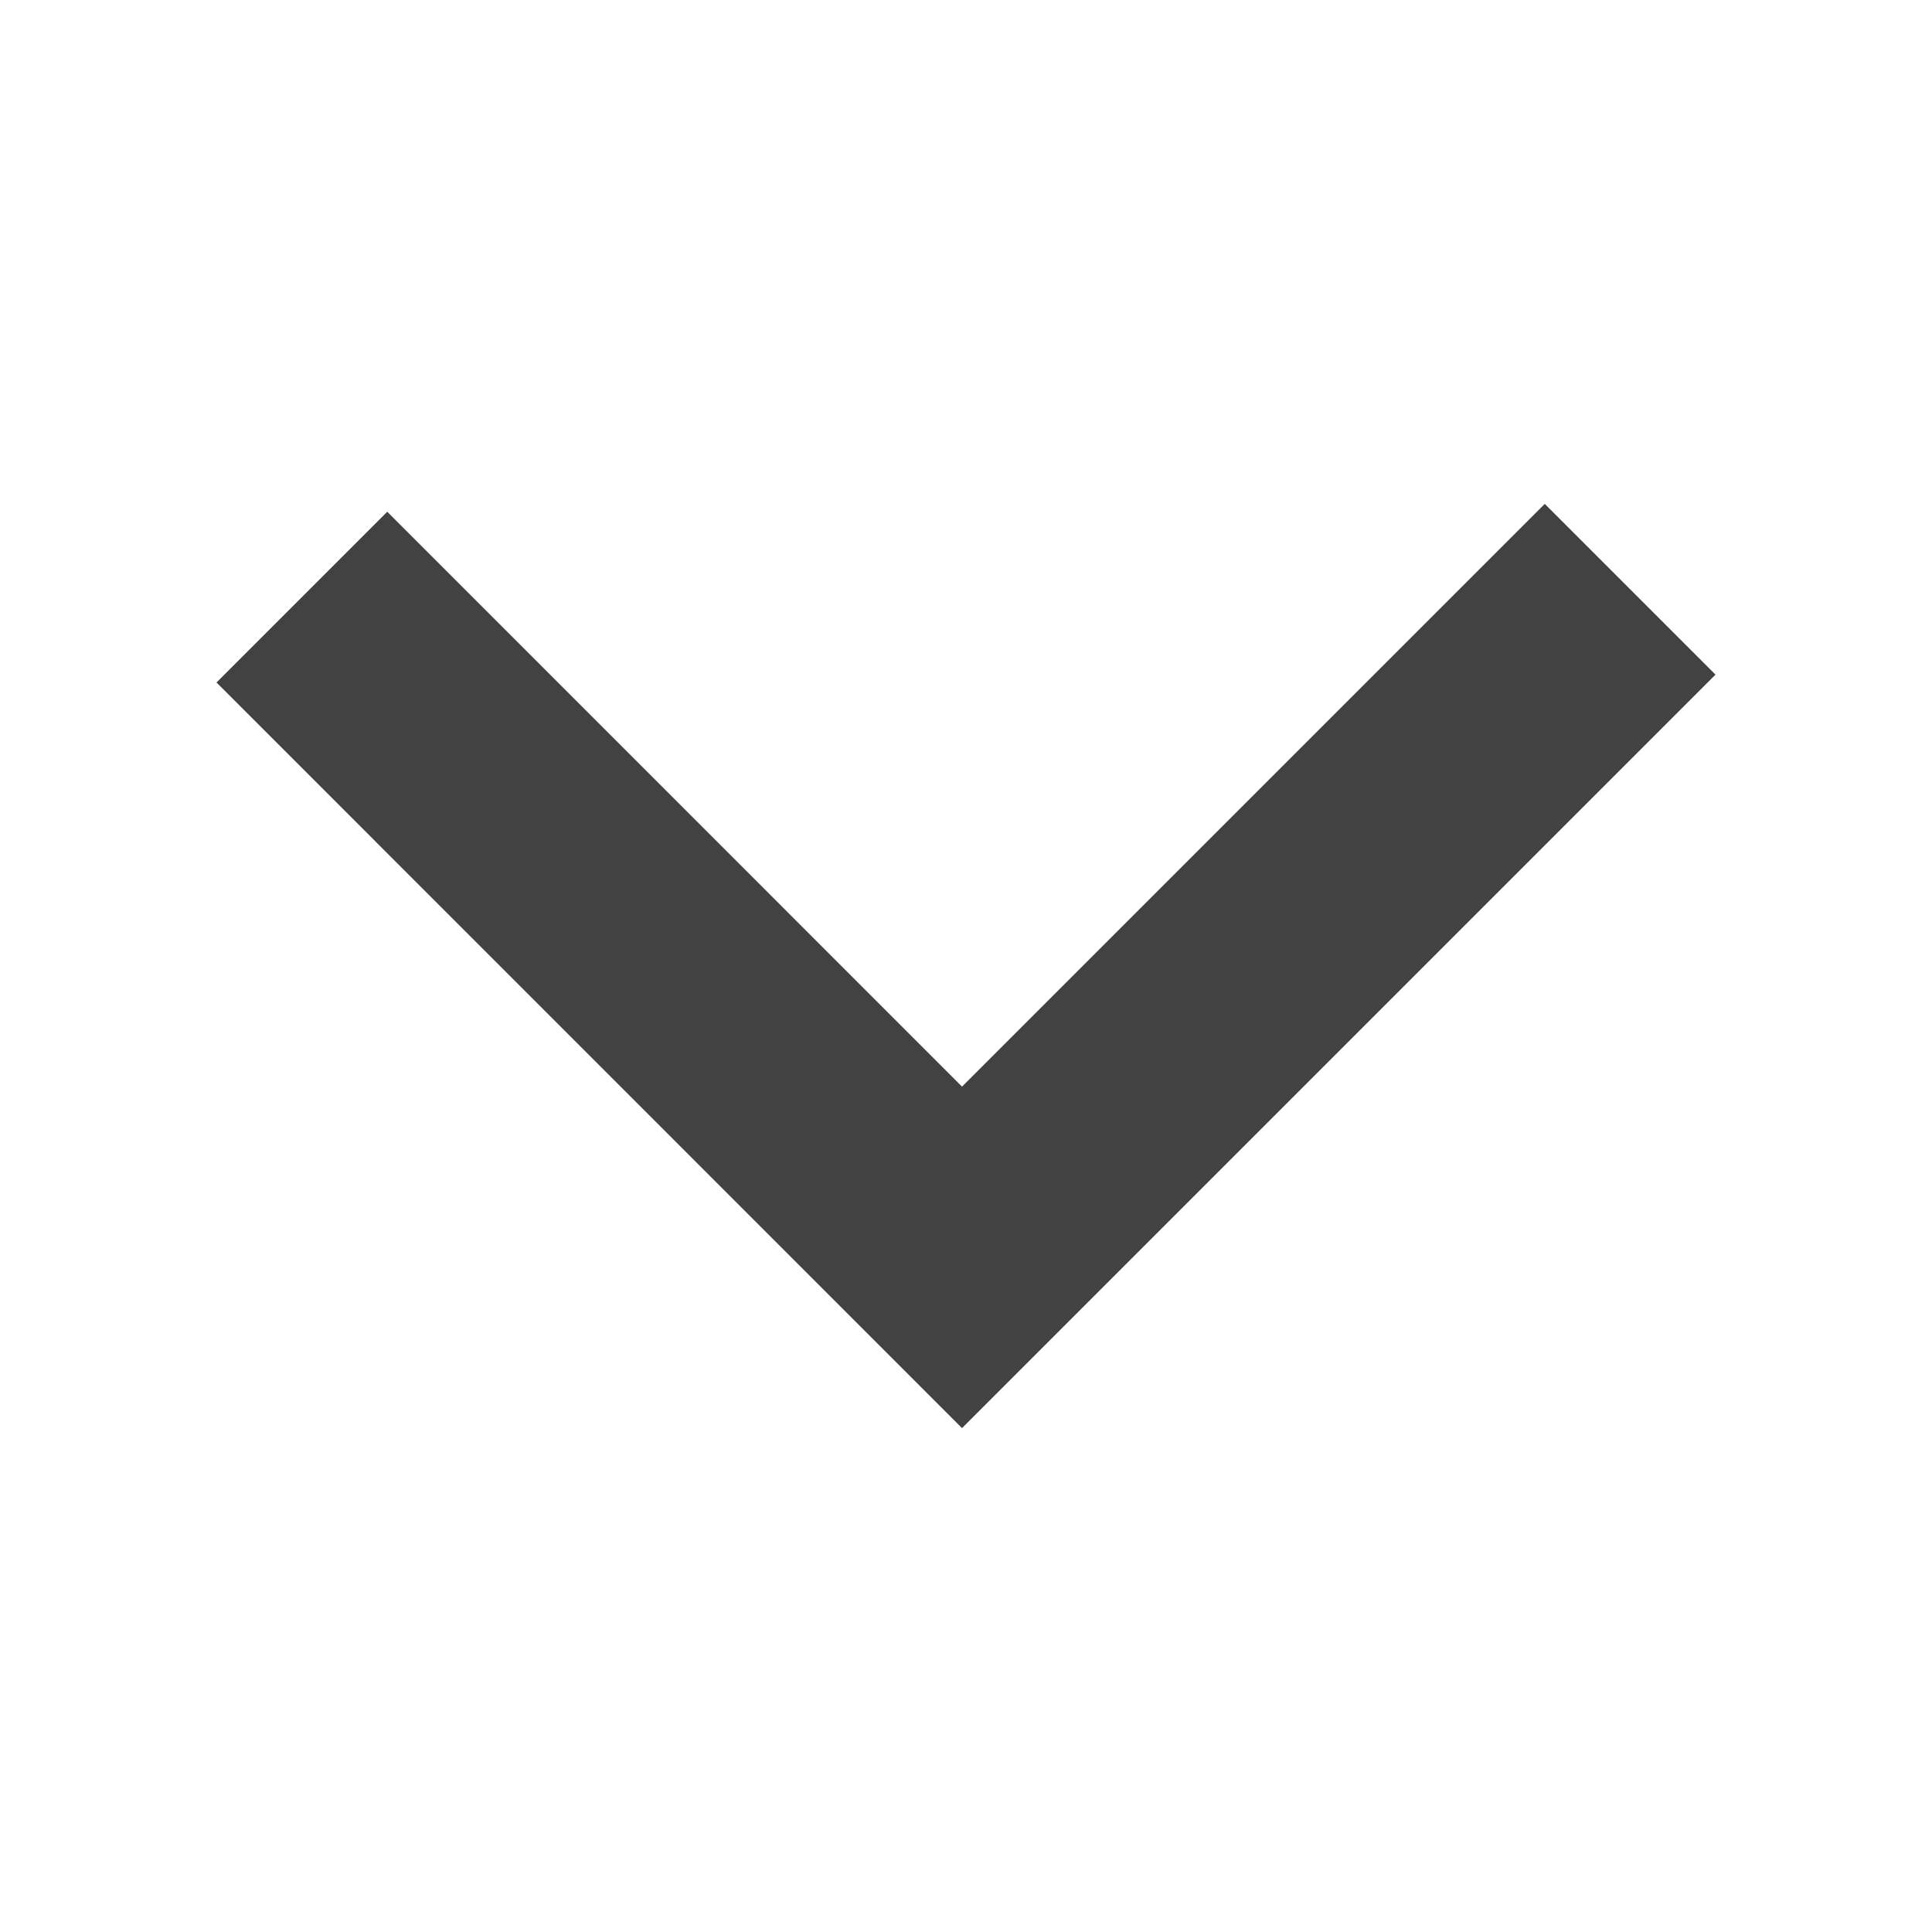
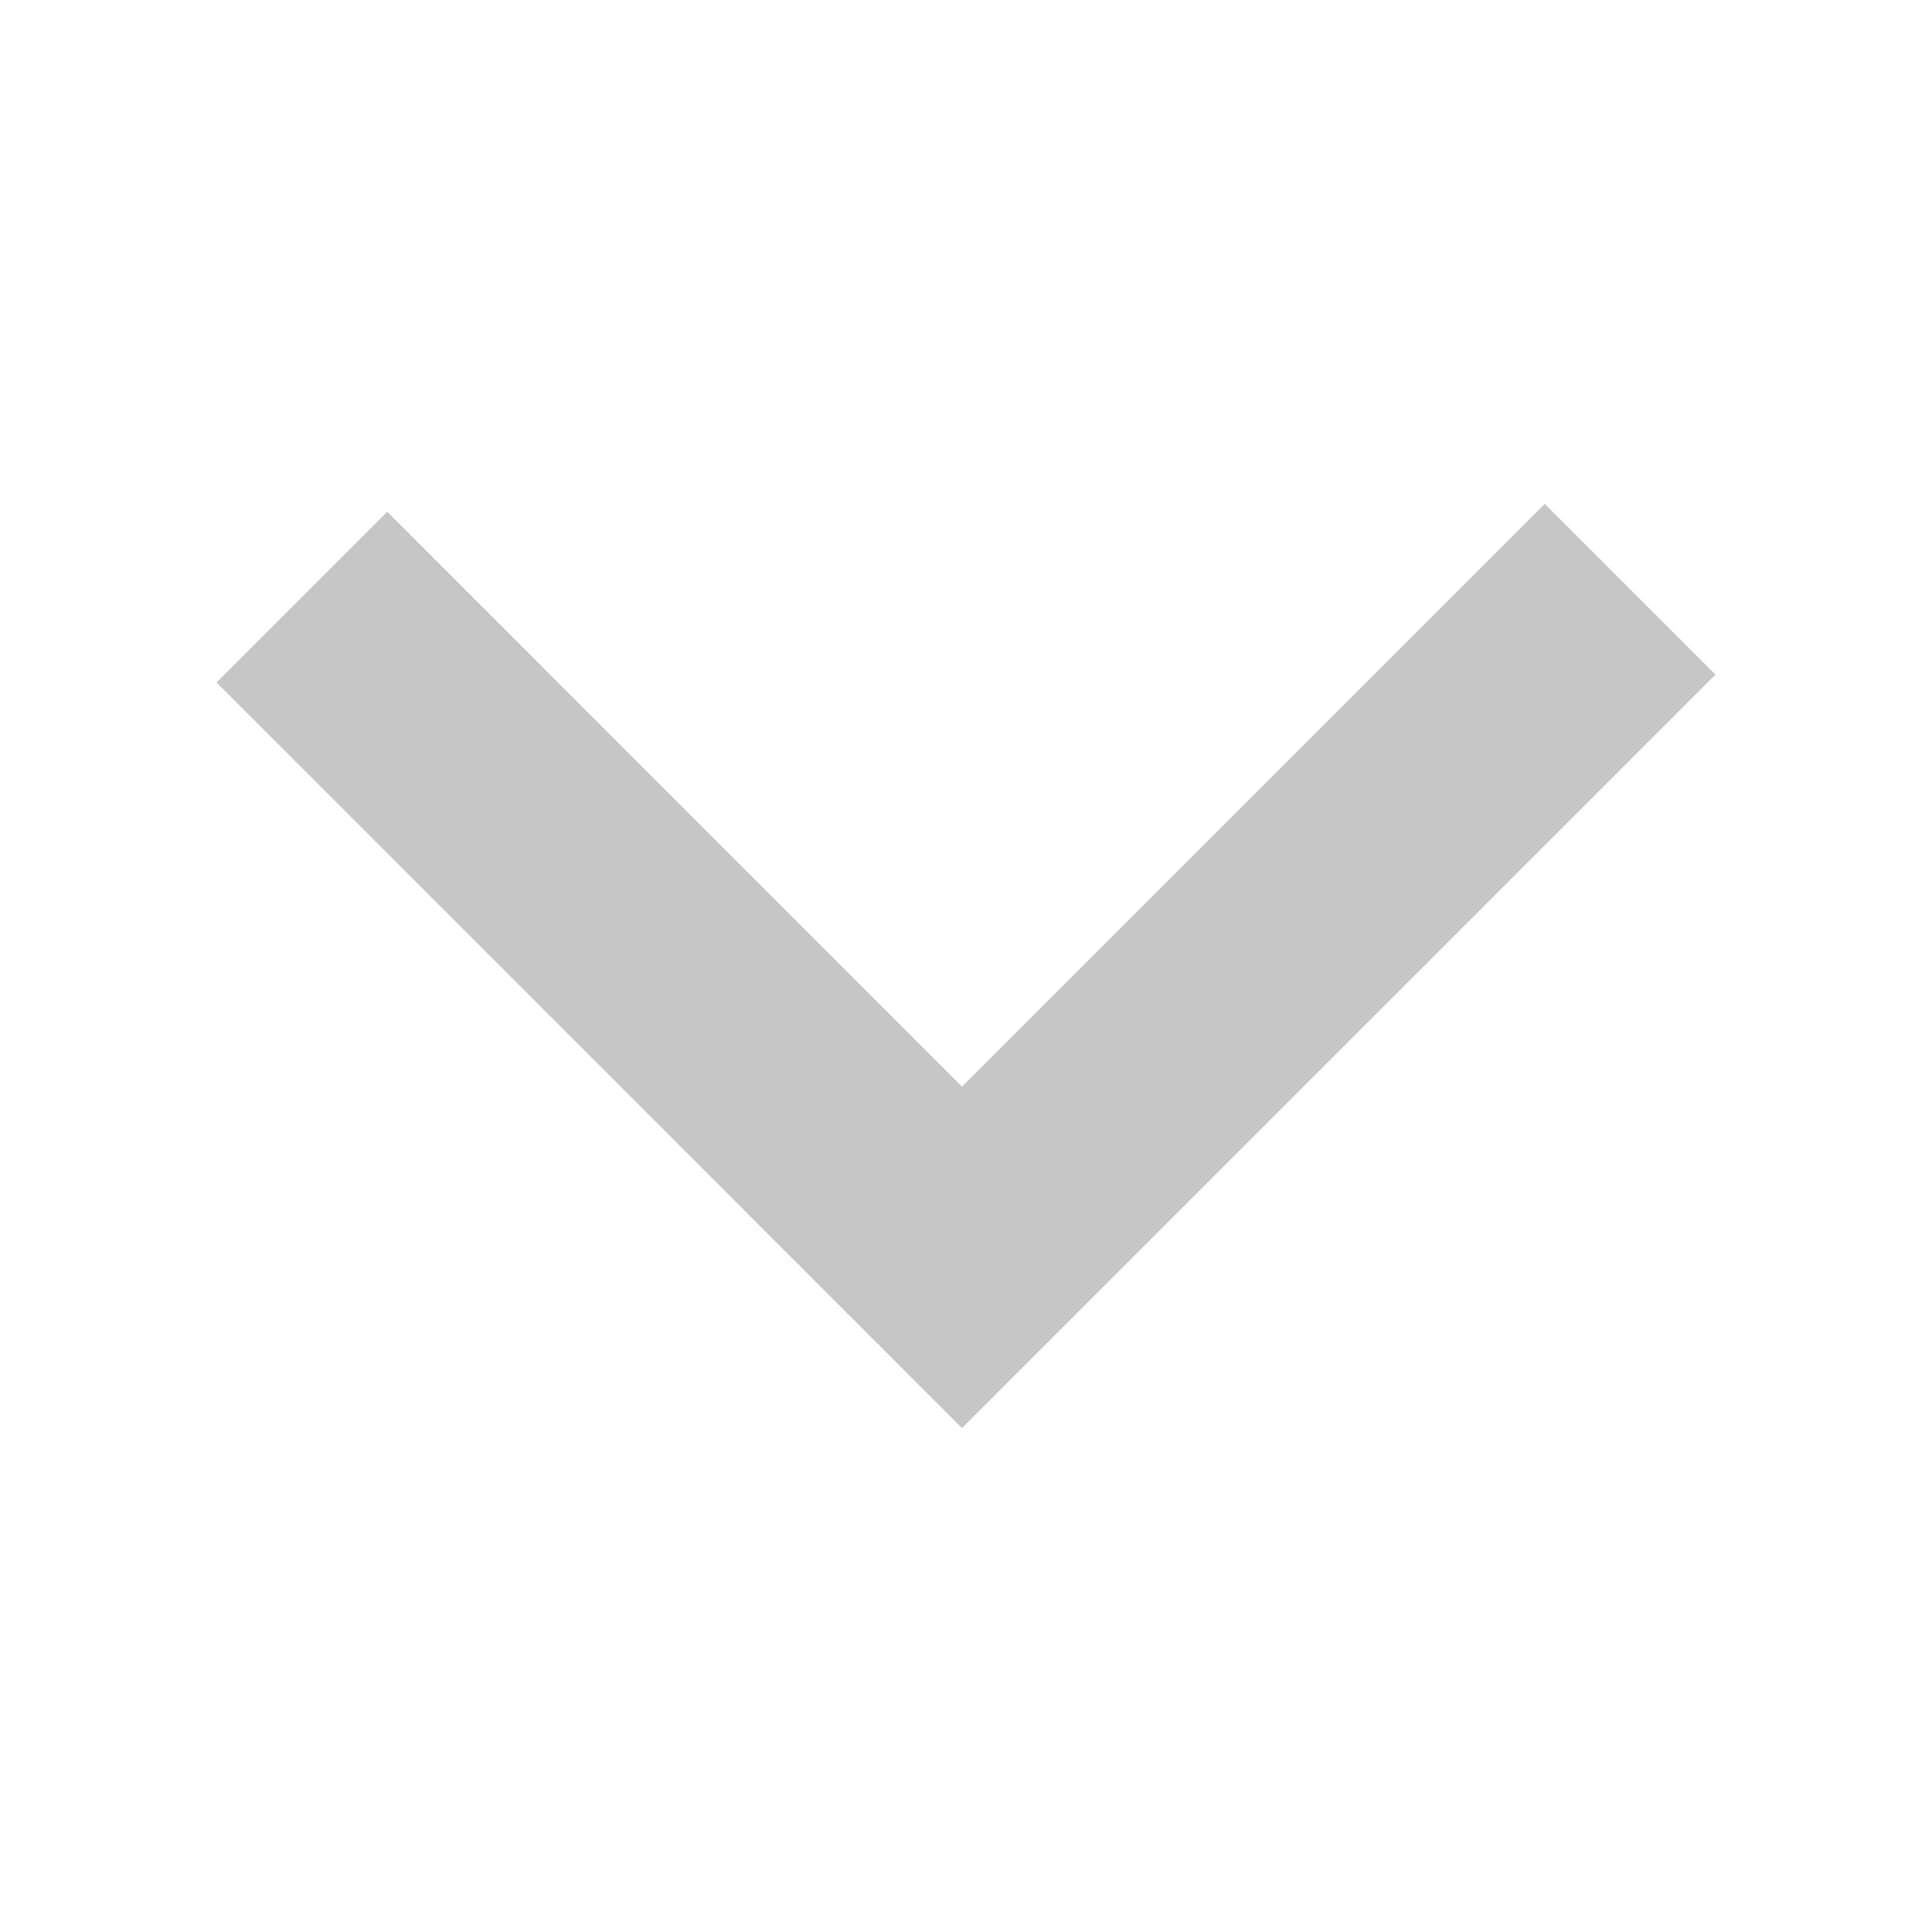
<svg xmlns="http://www.w3.org/2000/svg" viewBox="0 0 16 16">
-   <style>.icon-canvas-transparent{opacity:0;fill:#f6f6f6}.icon-vs-out{fill:#f6f6f6}.icon-vs-bg{fill:#424242}</style>
+   <style>.icon-canvas-transparent{opacity:0;fill:rgba(255,255,255,0.9)}.icon-vs-out{fill:rgba(255,255,255,0.9)}.icon-vs-bg{fill:rgba(0,0,0,0.225)}</style>
  <path class="icon-canvas-transparent" d="M16 16H0V0h16v16z" id="canvas" />
  <path class="icon-vs-out" d="M.379 5.652l2.828-2.828 4.76 4.761 4.826-4.826 2.828 2.828-7.654 7.654L.379 5.652z" id="outline" style="display: none;" />
  <g id="iconBg">
    <path class="icon-vs-bg" d="M7.967 11.827L1.793 5.652l1.414-1.414 4.76 4.761 4.826-4.826 1.414 1.414-6.24 6.24z" />
  </g>
</svg>
